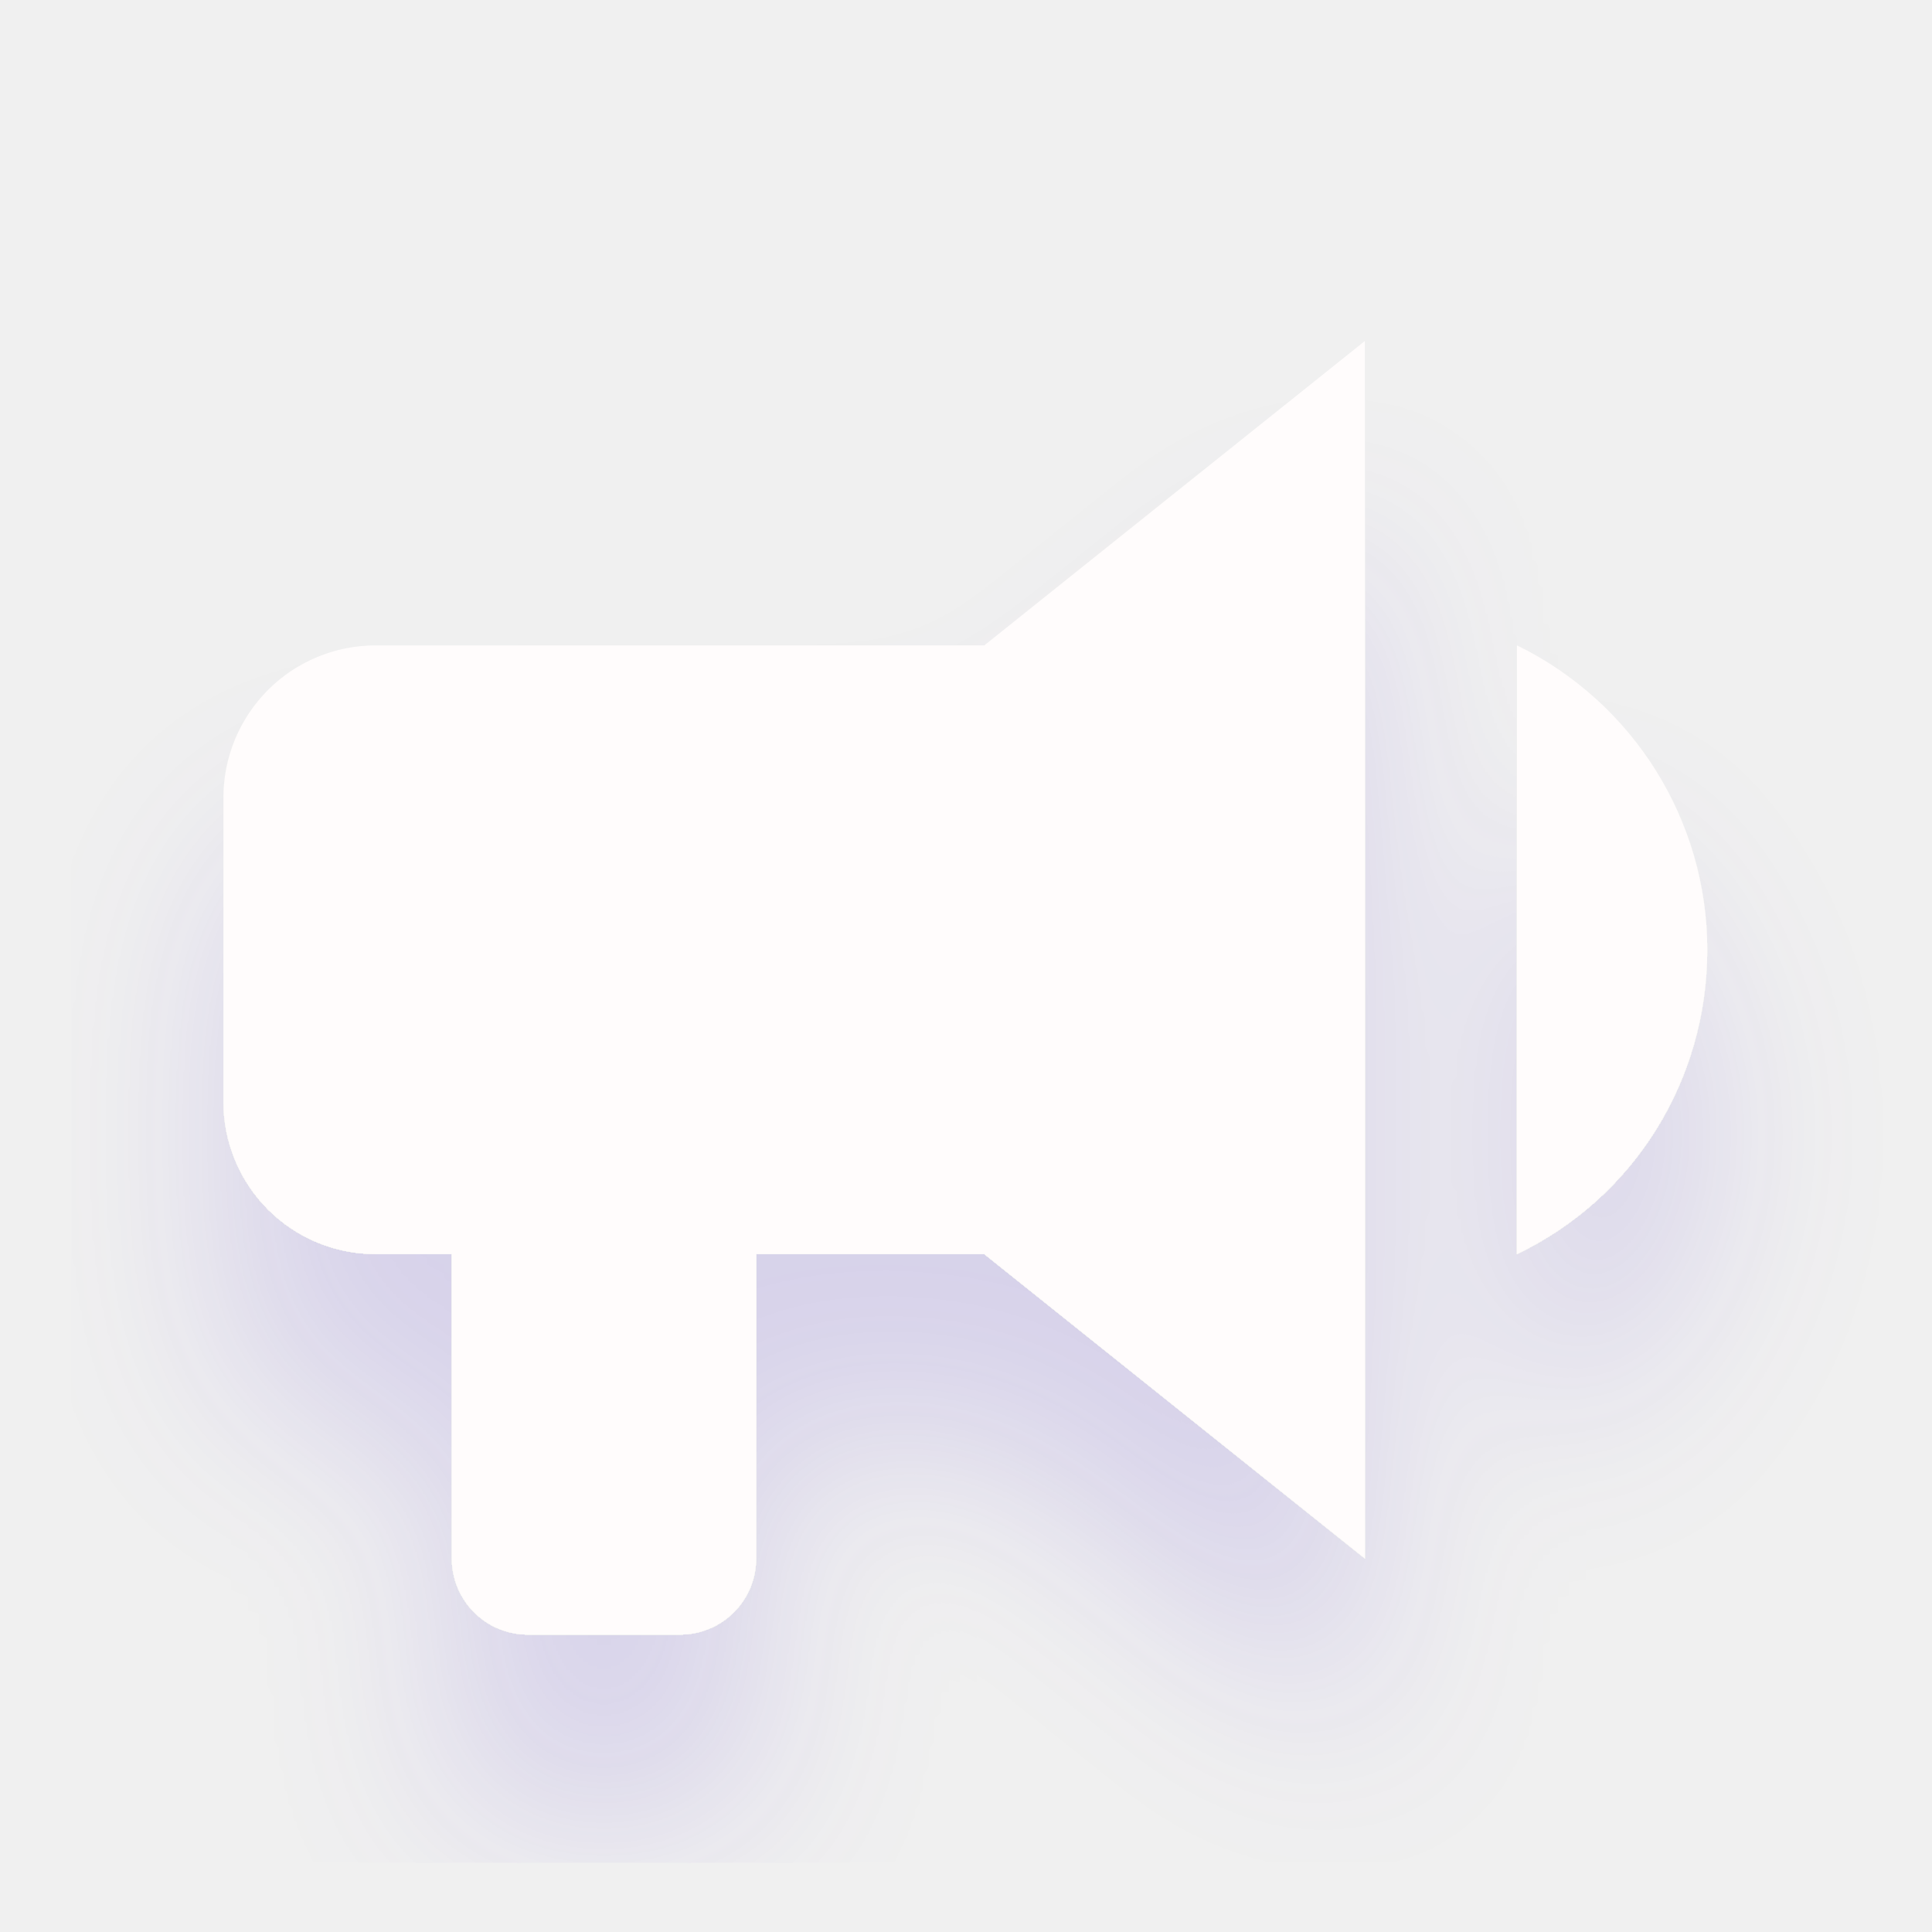
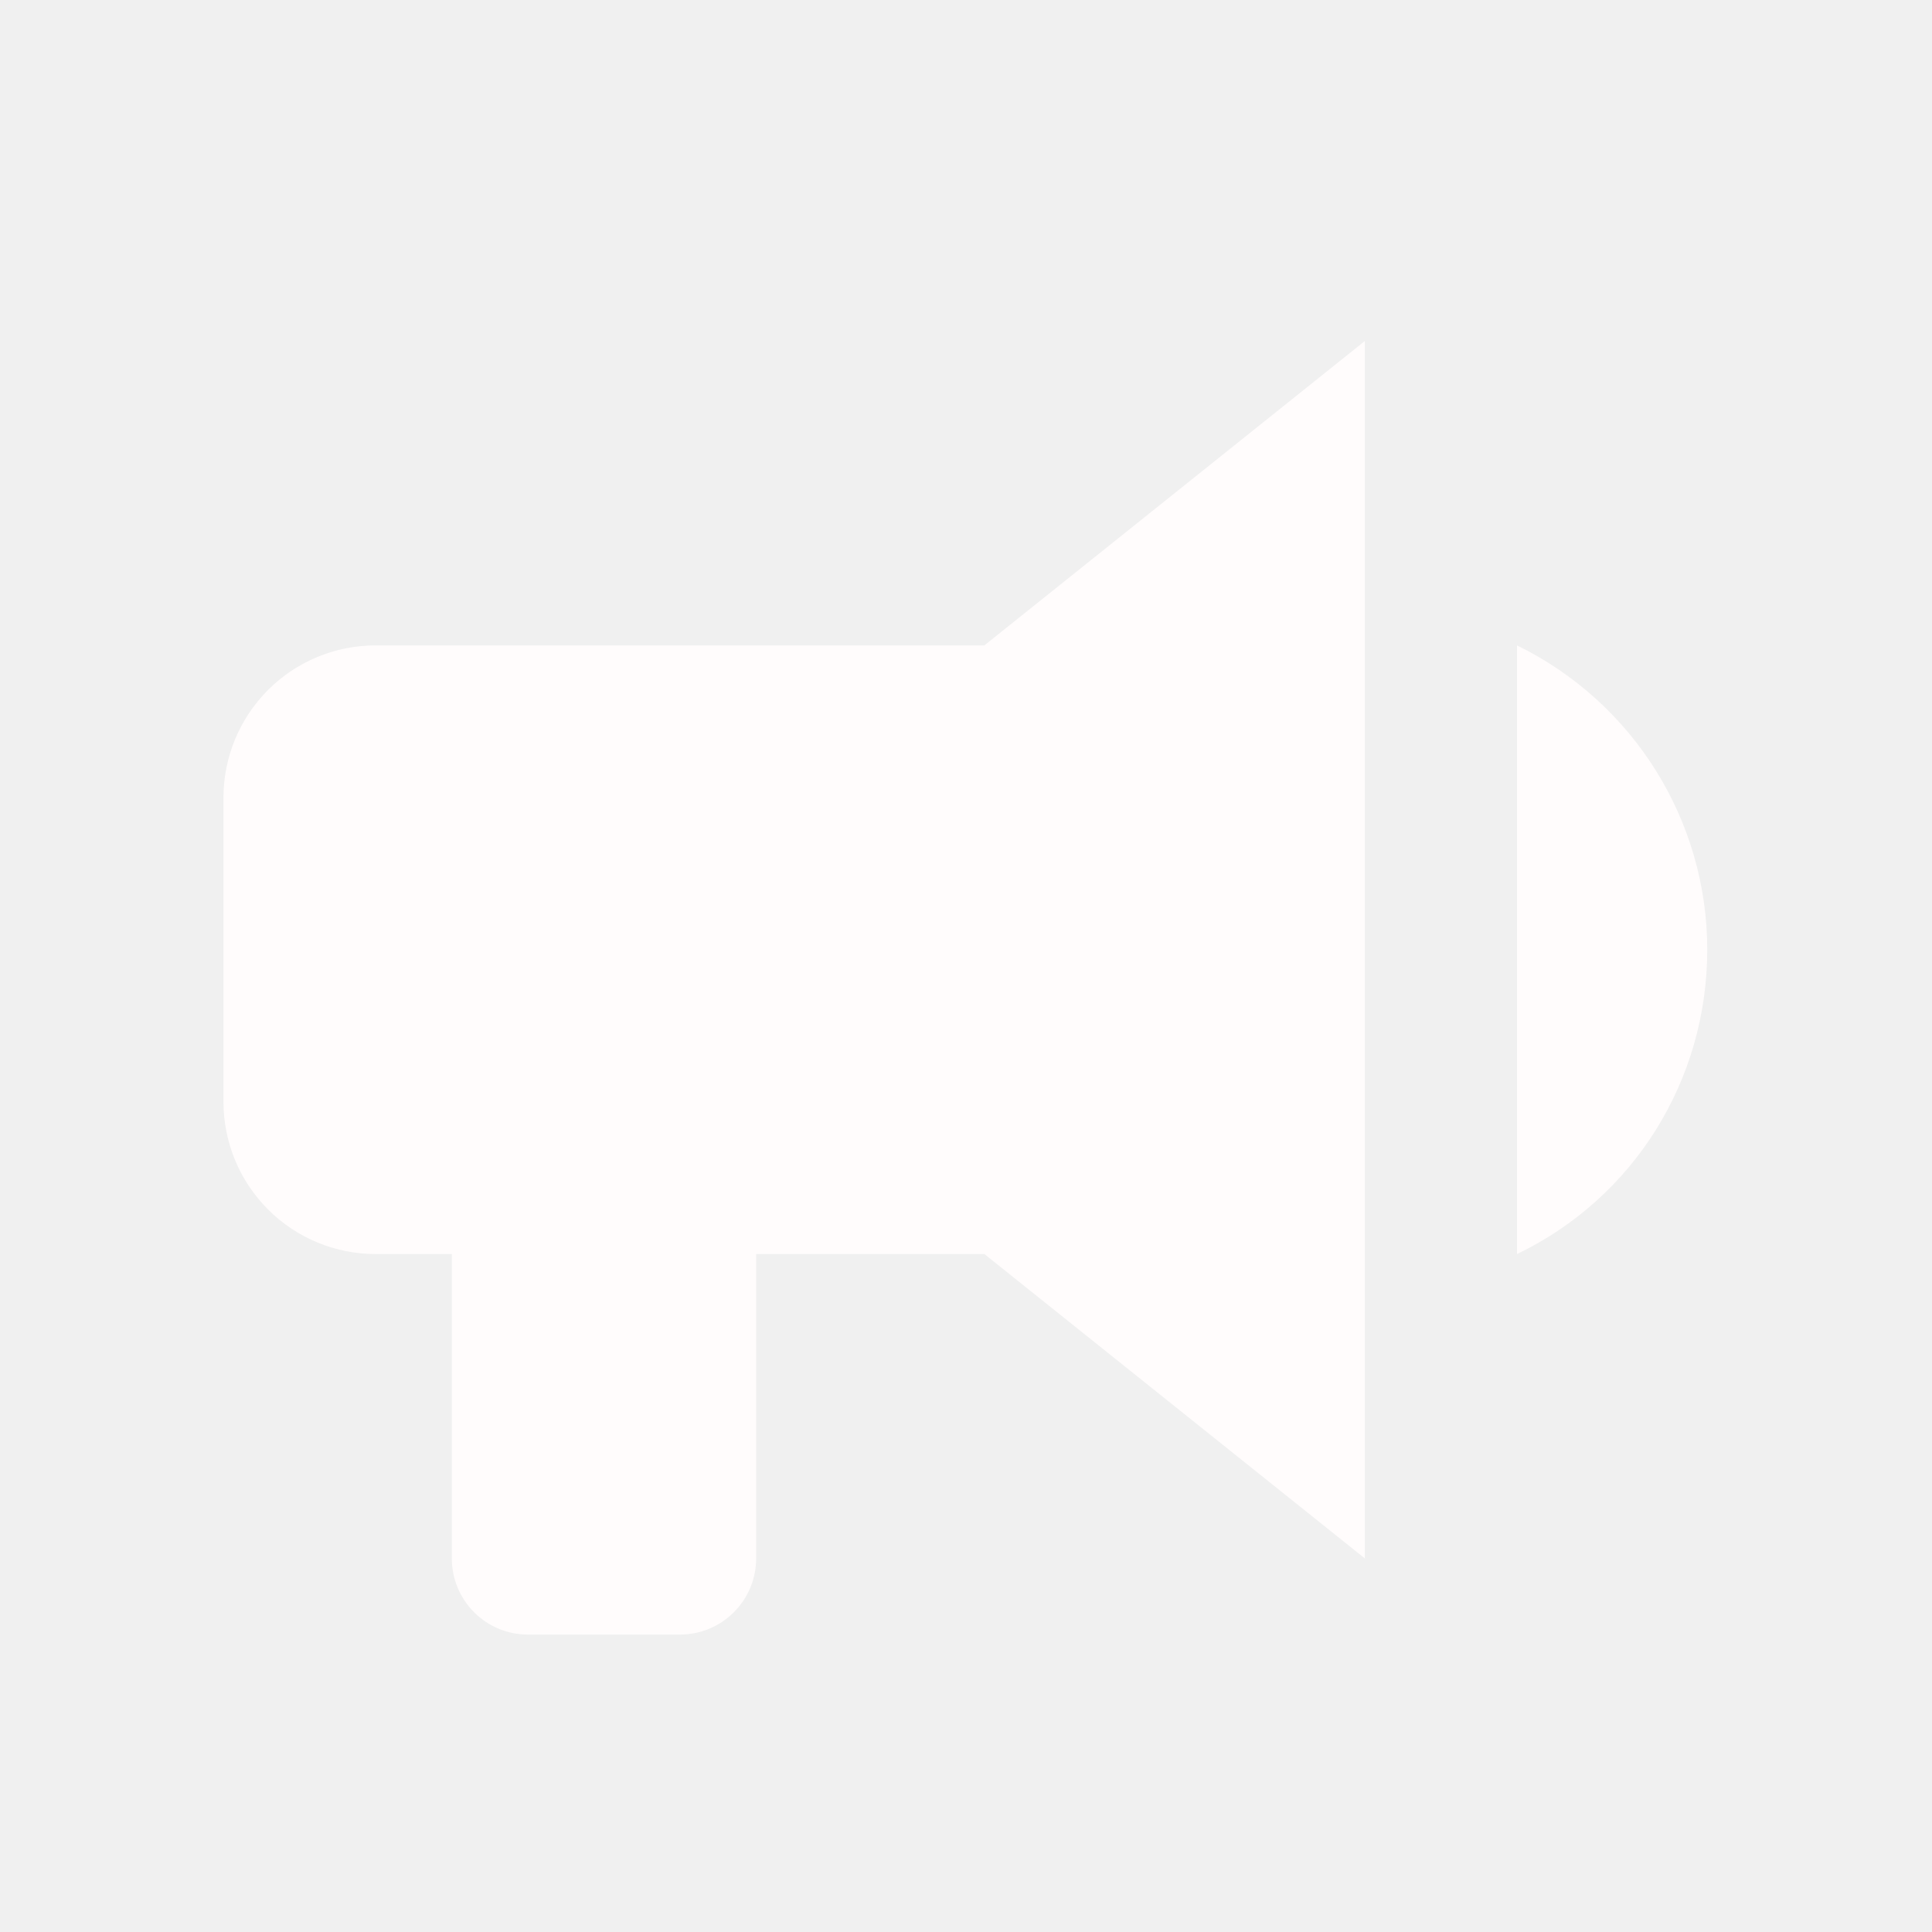
<svg xmlns="http://www.w3.org/2000/svg" width="21" height="21" viewBox="0 0 21 21" fill="none">
-   <g clip-path="url(#clip0_211_461)">
-     <g filter="url(#filter0_d_211_461)">
-       <path d="M10.7 7.015H4.084C3.645 7.015 3.224 7.189 2.914 7.499C2.604 7.809 2.429 8.23 2.429 8.669V11.977C2.429 12.416 2.604 12.837 2.914 13.147C3.224 13.457 3.645 13.631 4.084 13.631H4.911V16.939C4.911 17.159 4.998 17.369 5.153 17.524C5.308 17.68 5.518 17.767 5.738 17.767H7.392C7.611 17.767 7.821 17.68 7.977 17.524C8.132 17.369 8.219 17.159 8.219 16.939V13.631H10.7L14.835 16.939V3.707L10.7 7.015ZM18.557 10.323C18.557 11.737 17.763 13.019 16.489 13.631V7.015C17.755 7.635 18.557 8.917 18.557 10.323Z" fill="#FFFCFC" />
-     </g>
-   </g>
-   <defs>
-     <filter id="filter0_d_211_461" x="0.429" y="3.707" width="20.128" height="18.06" filterUnits="userSpaceOnUse" color-interpolation-filters="sRGB">
-       <feFlood flood-opacity="0" result="BackgroundImageFix" />
-       <feColorMatrix in="SourceAlpha" type="matrix" values="0 0 0 0 0 0 0 0 0 0 0 0 0 0 0 0 0 0 127 0" result="hardAlpha" />
-       <feOffset dy="2" />
-       <feGaussianBlur stdDeviation="1" />
-       <feComposite in2="hardAlpha" operator="out" />
-       <feColorMatrix type="matrix" values="0 0 0 0 0.298 0 0 0 0 0.173 0 0 0 0 0.792 0 0 0 0.15 0" />
-       <feBlend mode="normal" in2="BackgroundImageFix" result="effect1_dropShadow_211_461" />
-       <feBlend mode="normal" in="SourceGraphic" in2="effect1_dropShadow_211_461" result="shape" />
-     </filter>
-     <clipPath id="clip0_211_461">
-       <rect width="19.849" height="19.849" fill="white" transform="translate(0.775284 0.398346)" />
-     </clipPath>
-   </defs>
+   <path d="M10.7 7.015H4.084C3.645 7.015 3.224 7.189 2.914 7.499C2.604 7.809 2.429 8.23 2.429 8.669V11.977C2.429 12.416 2.604 12.837 2.914 13.147C3.224 13.457 3.645 13.631 4.084 13.631H4.911V16.939C4.911 17.159 4.998 17.369 5.153 17.524C5.308 17.68 5.518 17.767 5.738 17.767H7.392C7.611 17.767 7.821 17.68 7.977 17.524C8.132 17.369 8.219 17.159 8.219 16.939V13.631H10.7L14.835 16.939V3.707L10.7 7.015ZM18.557 10.323C18.557 11.737 17.763 13.019 16.489 13.631V7.015C17.755 7.635 18.557 8.917 18.557 10.323Z" fill="#FFFCFC" />
</svg>
